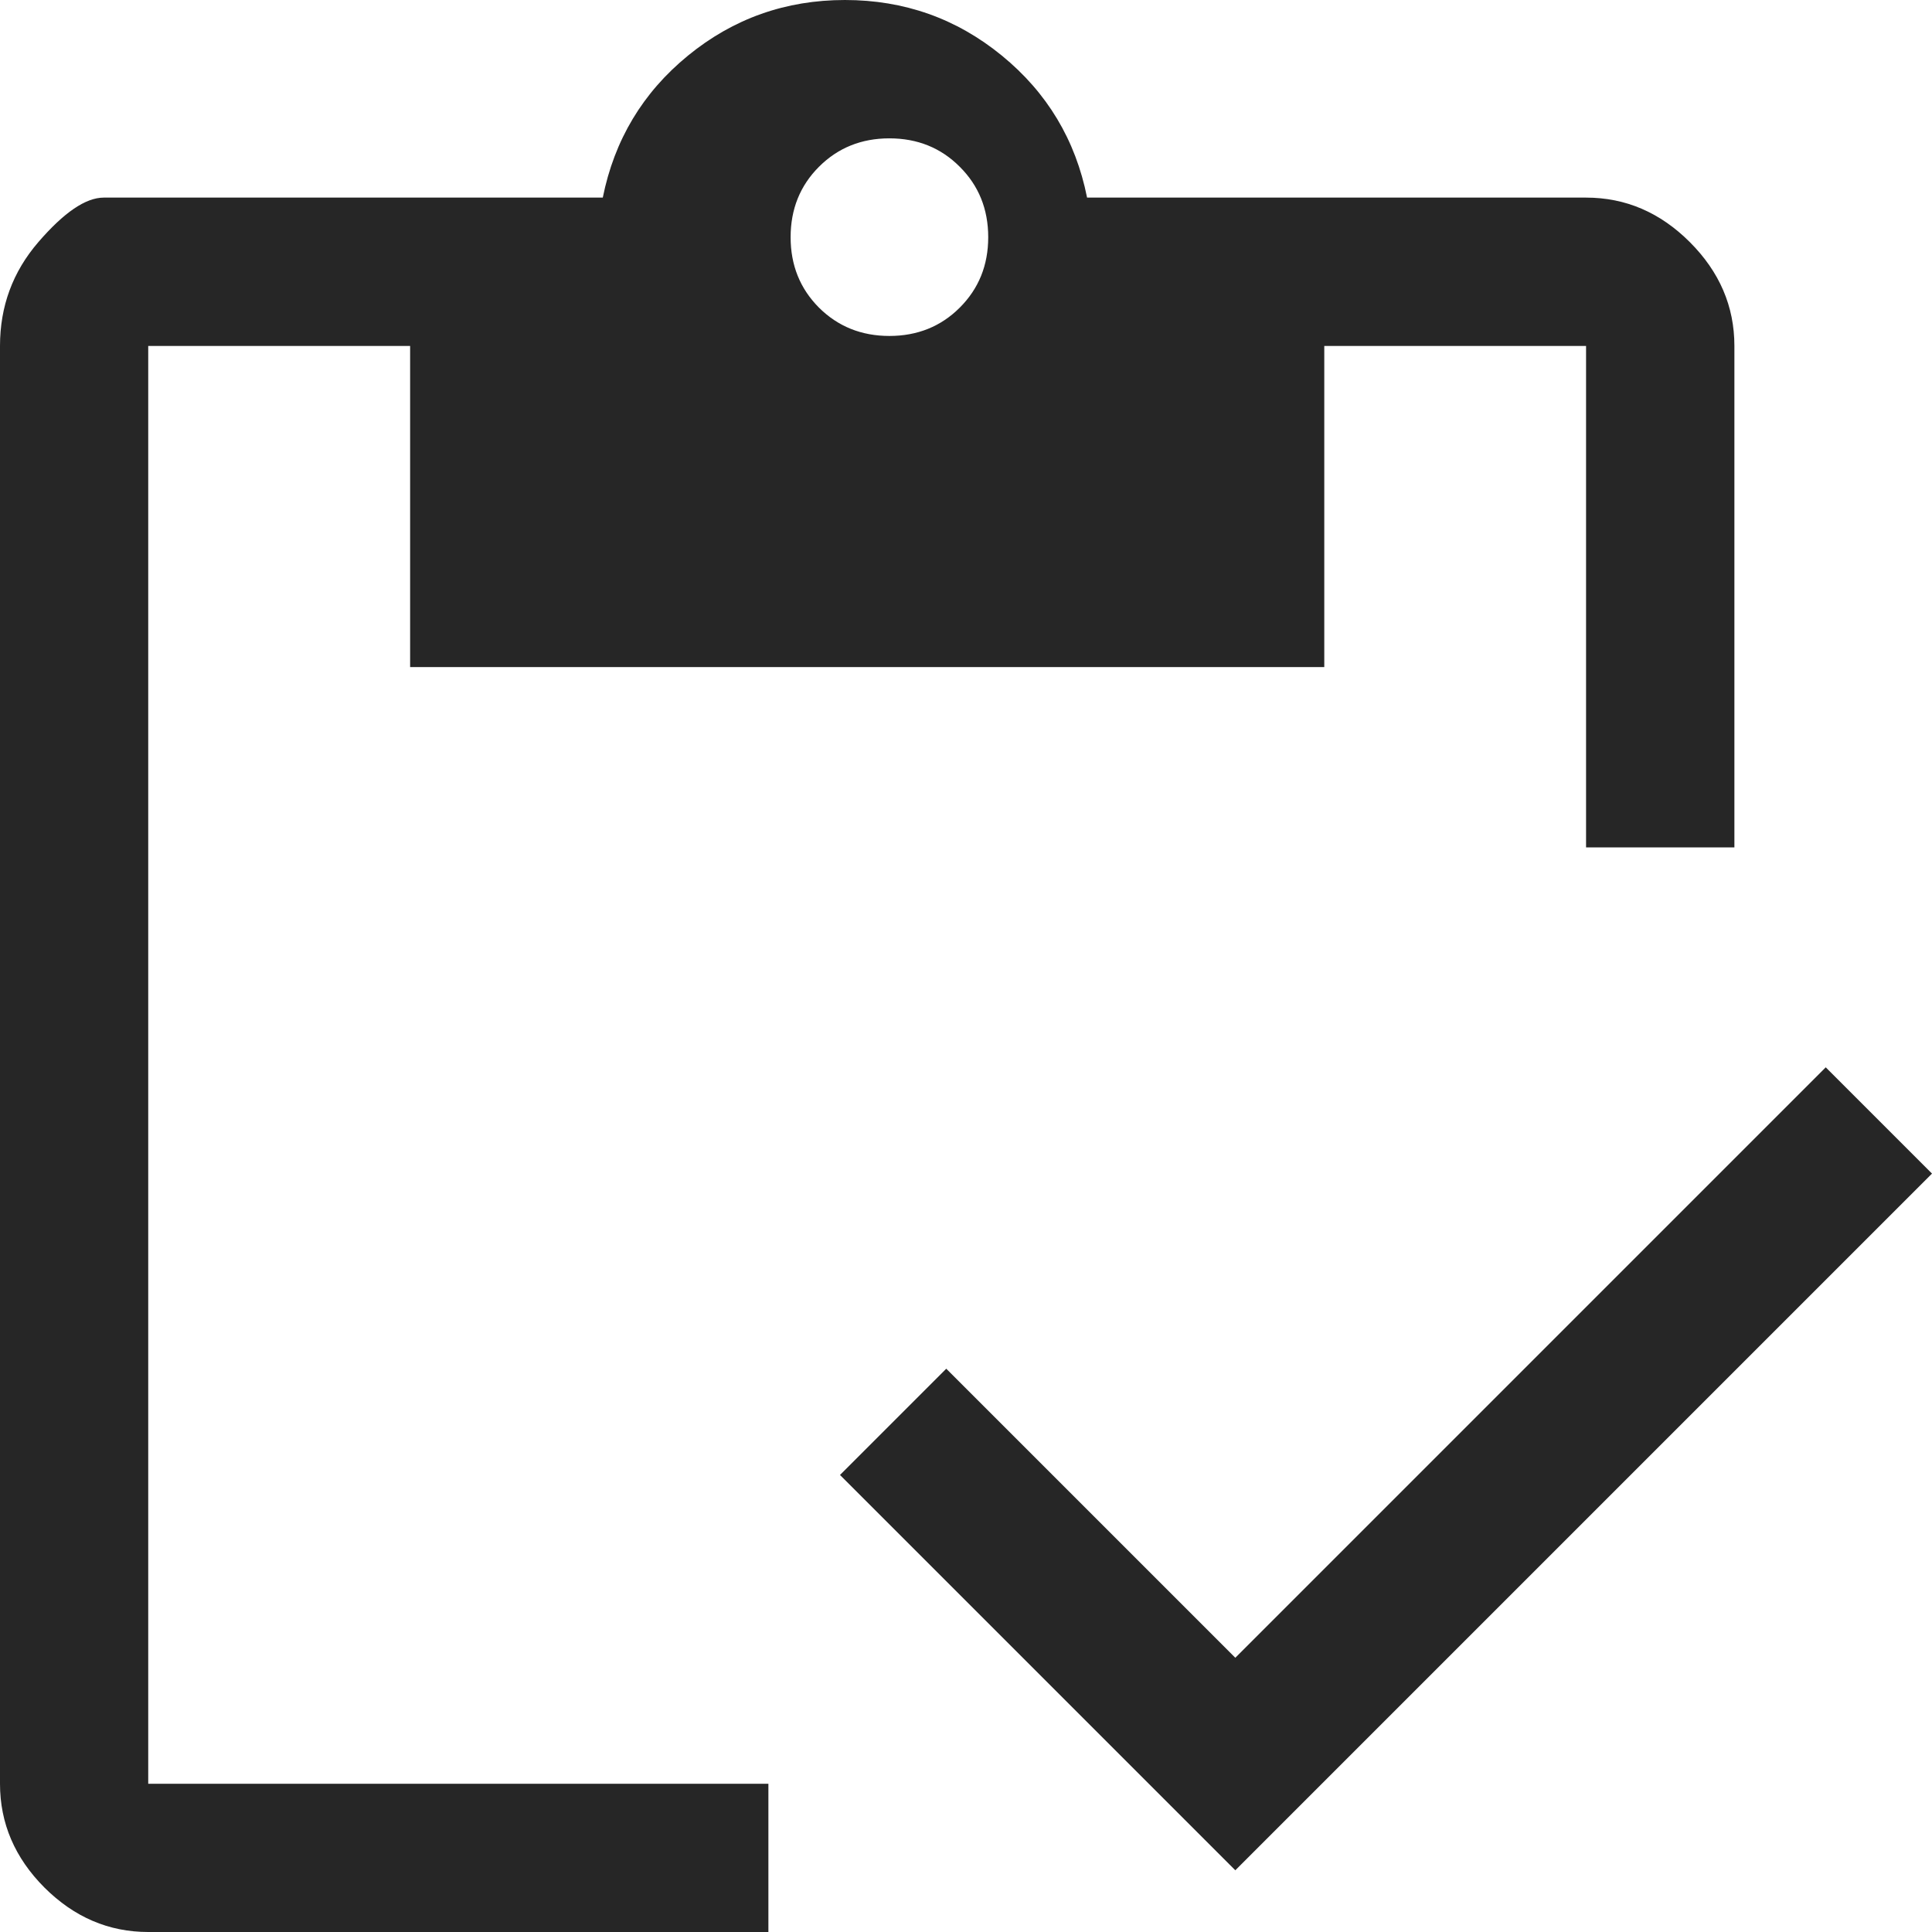
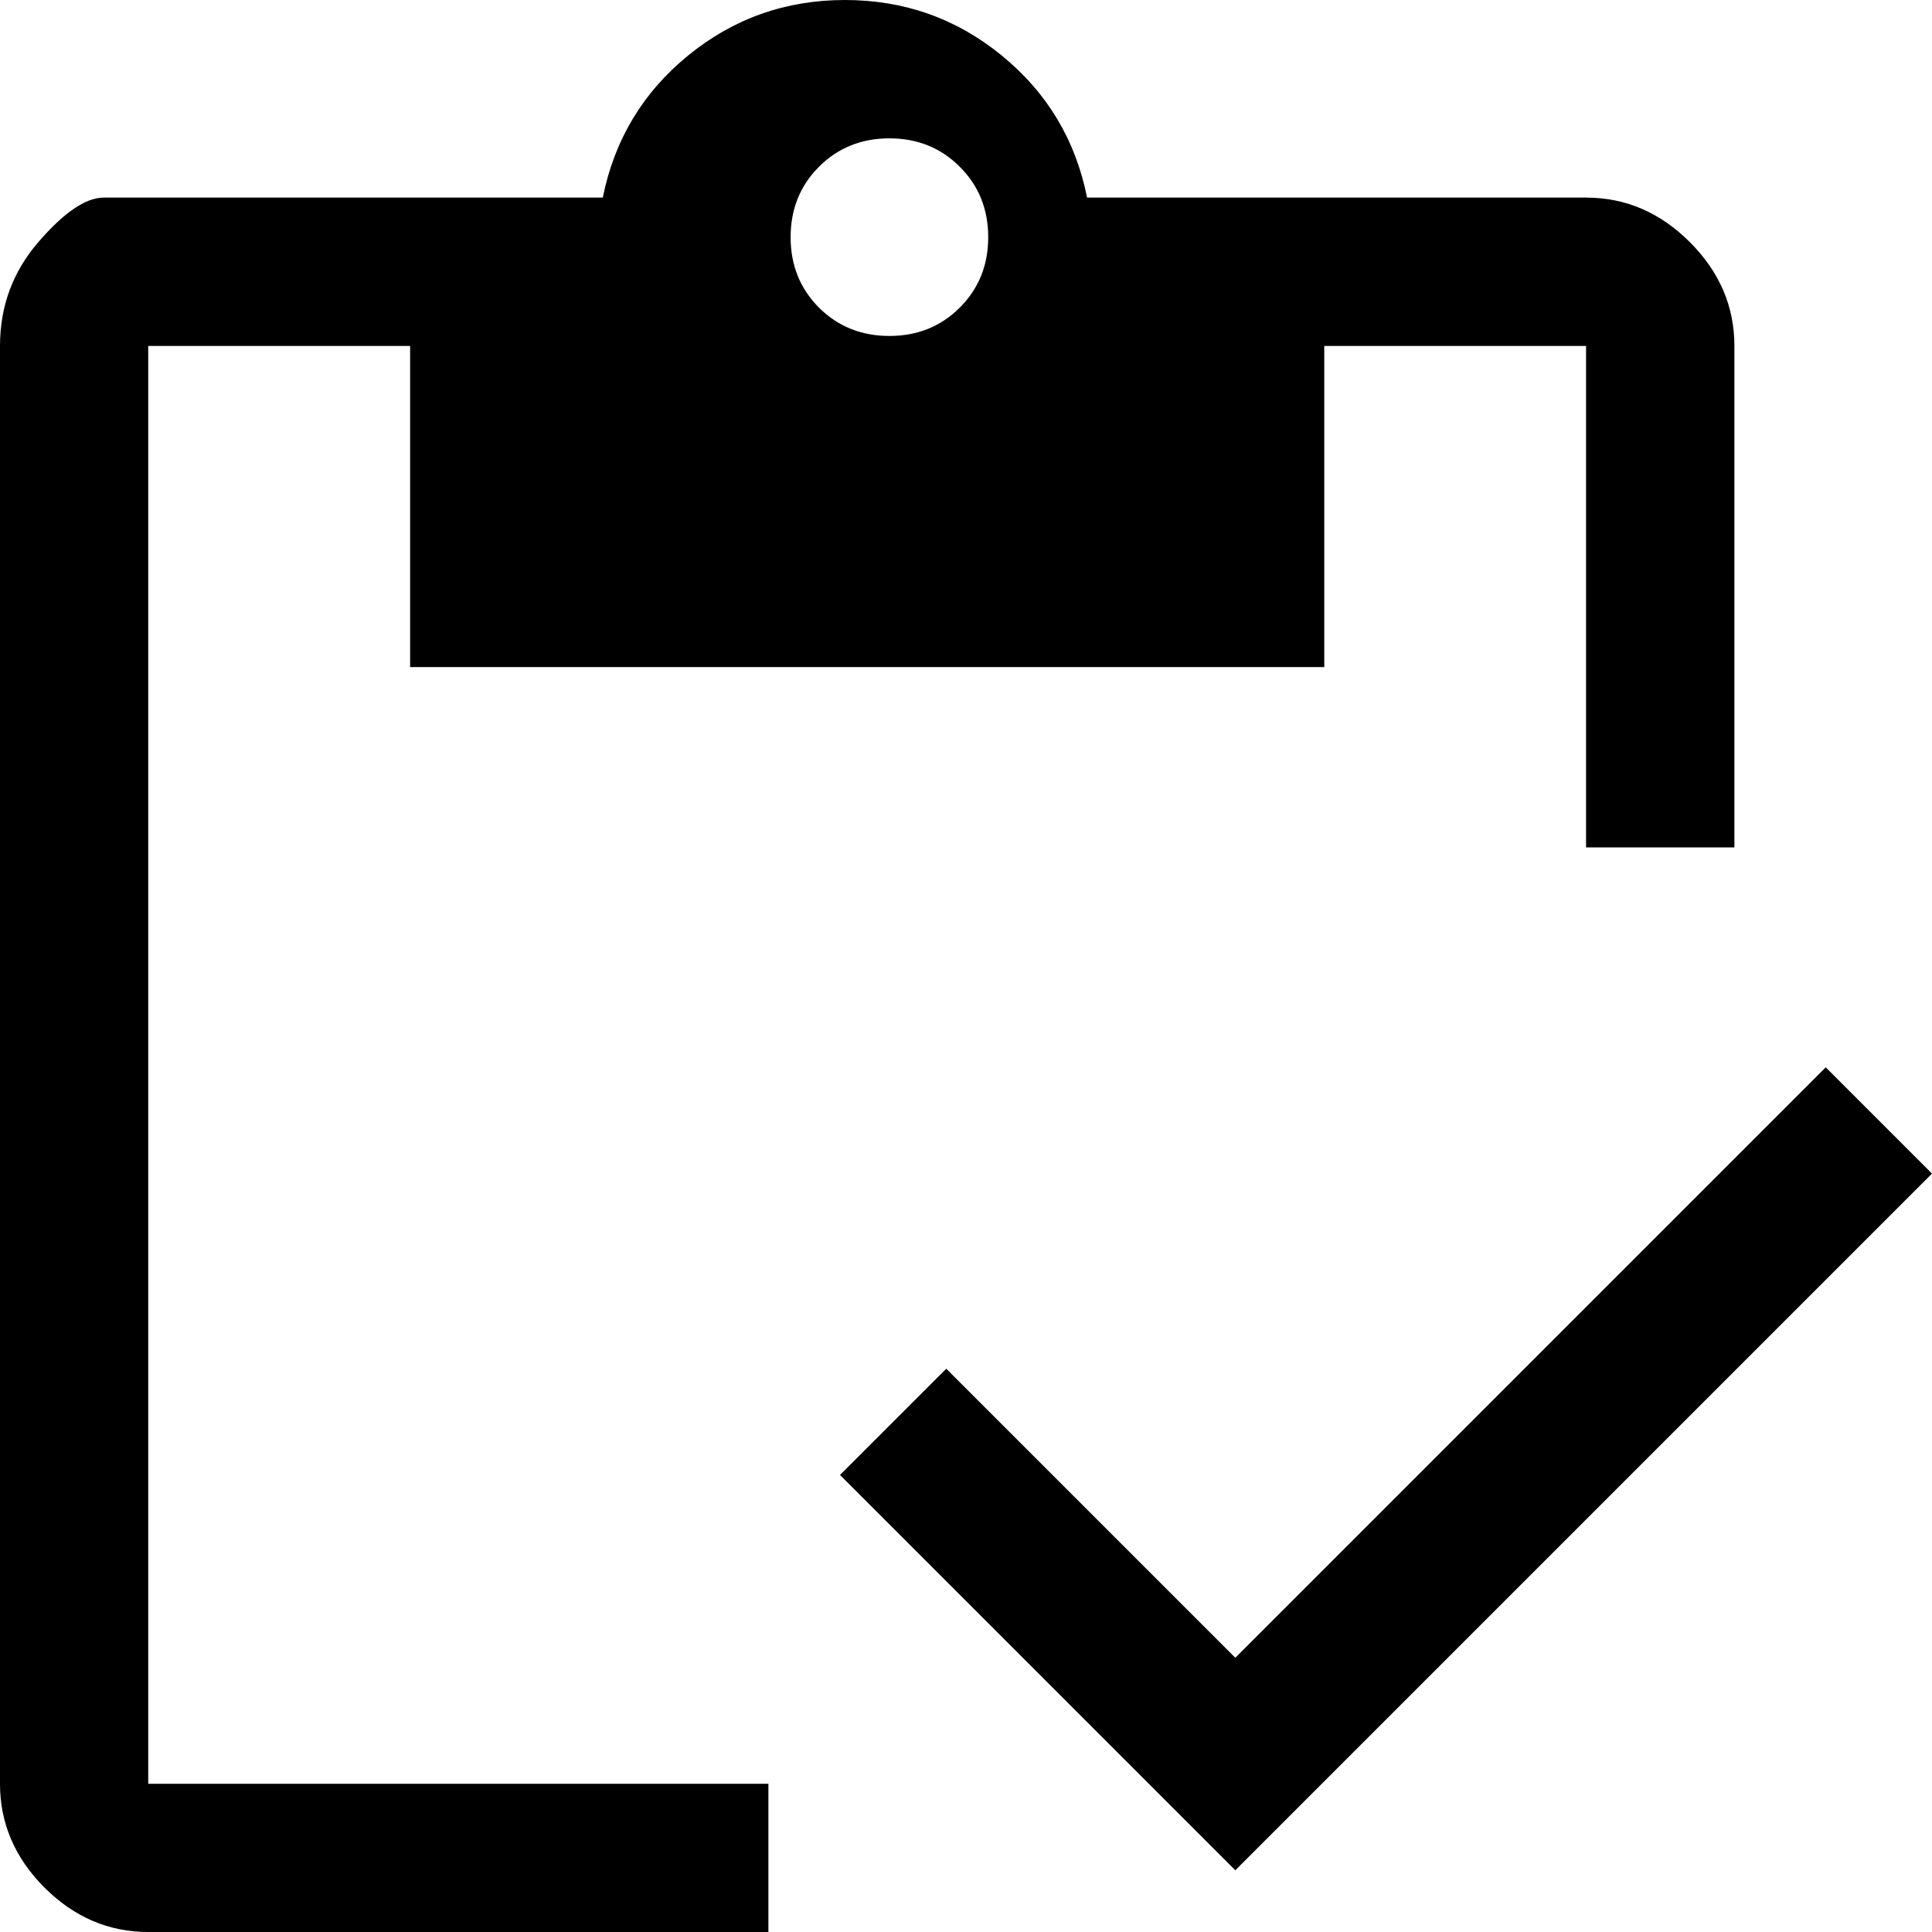
- <svg xmlns="http://www.w3.org/2000/svg" width="18" height="18" viewBox="0 0 18 18" fill="none">
-   <path d="M7.159 18H1.381C1.013 18 0.691 17.862 0.414 17.586C0.138 17.309 0 16.987 0 16.619V3.223C0 2.854 0.119 2.532 0.357 2.256C0.595 1.98 0.798 1.841 0.967 1.841H5.616C5.724 1.304 5.988 0.863 6.41 0.518C6.832 0.173 7.32 0 7.872 0C8.425 0 8.912 0.173 9.334 0.518C9.756 0.863 10.021 1.304 10.128 1.841H14.777C15.146 1.841 15.468 1.98 15.744 2.256C16.02 2.532 16.159 2.854 16.159 3.223V7.895H14.777V3.223H12.338V6.215H3.821V3.223H1.381V16.619H7.159V18ZM11.509 17.425L7.826 13.742L8.816 12.752L11.509 15.445L17.01 9.944L18 10.934L11.509 17.425ZM8.286 3.13C8.547 3.13 8.766 3.042 8.942 2.866C9.119 2.689 9.207 2.471 9.207 2.21C9.207 1.949 9.119 1.73 8.942 1.554C8.766 1.377 8.547 1.289 8.286 1.289C8.026 1.289 7.807 1.377 7.63 1.554C7.454 1.73 7.366 1.949 7.366 2.21C7.366 2.471 7.454 2.689 7.63 2.866C7.807 3.042 8.026 3.13 8.286 3.13Z" fill="#262626" />
+ <svg xmlns="http://www.w3.org/2000/svg" width="18" height="18" viewBox="0 0 18 18">
+   <path d="M7.159 18H1.381C1.013 18 0.691 17.862 0.414 17.586C0.138 17.309 0 16.987 0 16.619V3.223C0 2.854 0.119 2.532 0.357 2.256C0.595 1.98 0.798 1.841 0.967 1.841H5.616C5.724 1.304 5.988 0.863 6.41 0.518C6.832 0.173 7.32 0 7.872 0C8.425 0 8.912 0.173 9.334 0.518C9.756 0.863 10.021 1.304 10.128 1.841H14.777C15.146 1.841 15.468 1.98 15.744 2.256C16.02 2.532 16.159 2.854 16.159 3.223V7.895H14.777V3.223H12.338V6.215H3.821V3.223H1.381V16.619H7.159V18ZM11.509 17.425L7.826 13.742L8.816 12.752L11.509 15.445L17.01 9.944L18 10.934L11.509 17.425ZM8.286 3.13C8.547 3.13 8.766 3.042 8.942 2.866C9.119 2.689 9.207 2.471 9.207 2.21C9.207 1.949 9.119 1.73 8.942 1.554C8.766 1.377 8.547 1.289 8.286 1.289C8.026 1.289 7.807 1.377 7.63 1.554C7.454 1.73 7.366 1.949 7.366 2.21C7.366 2.471 7.454 2.689 7.63 2.866C7.807 3.042 8.026 3.13 8.286 3.13Z" />
</svg>
